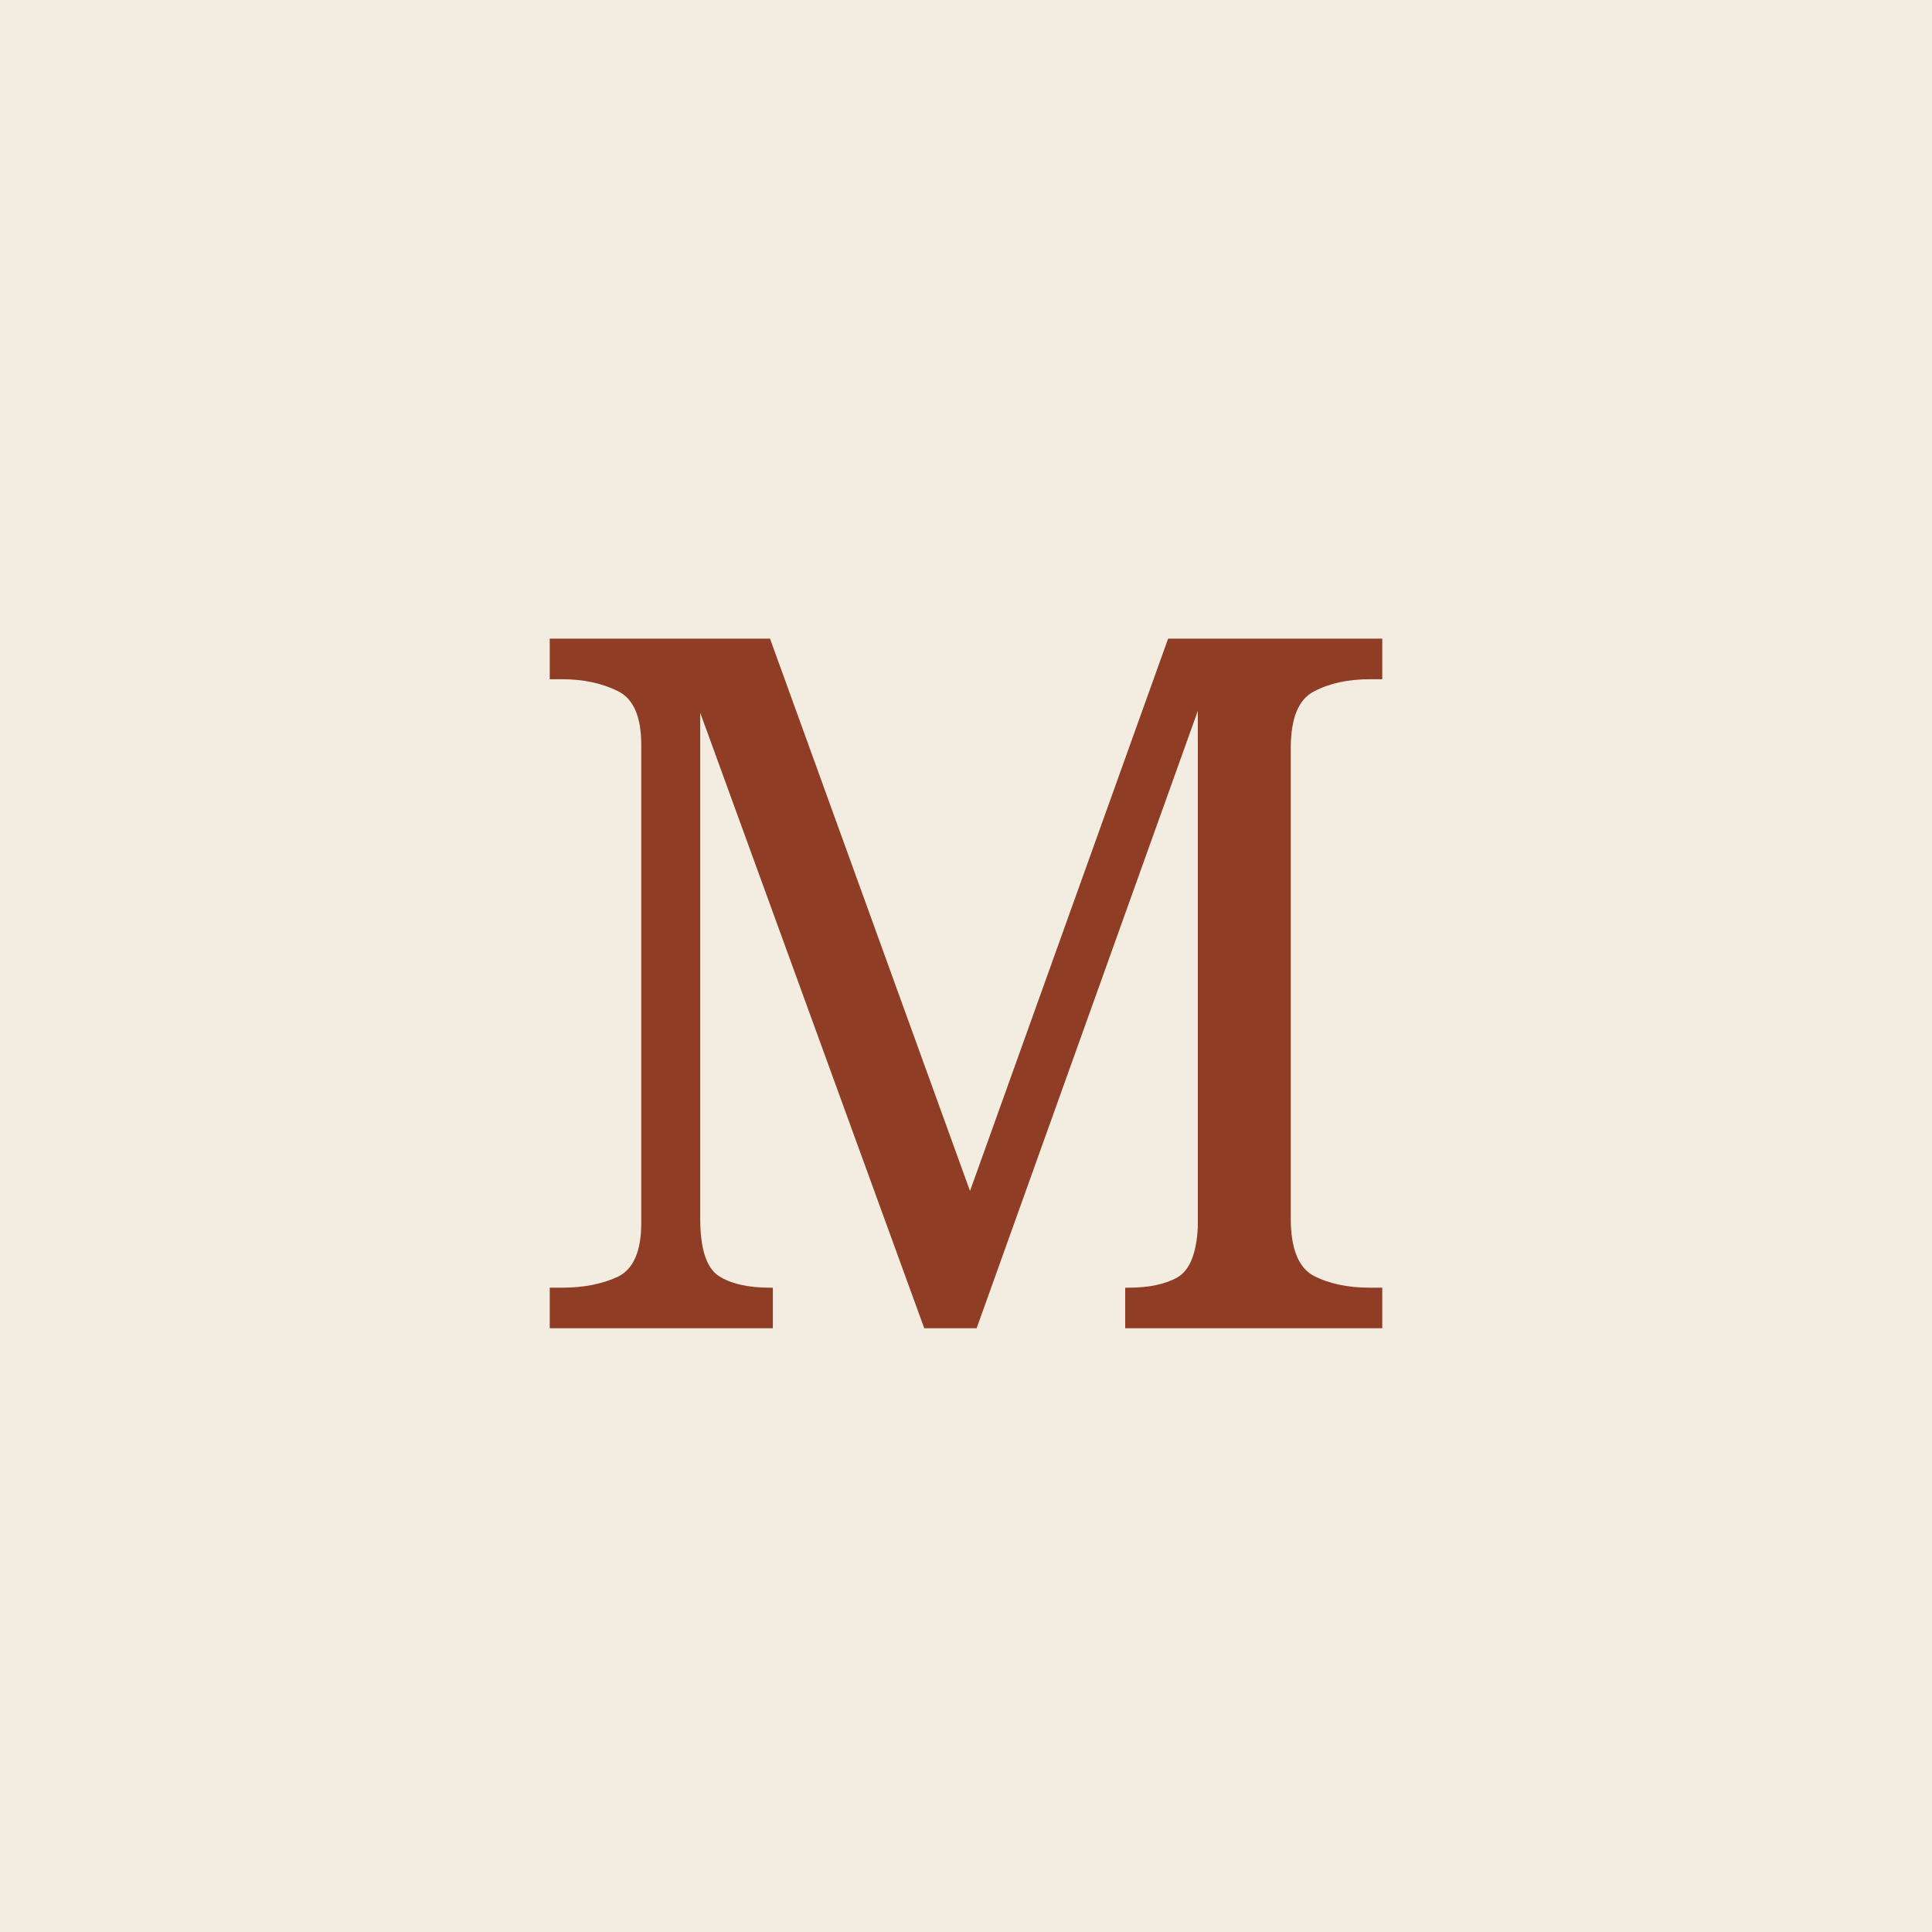
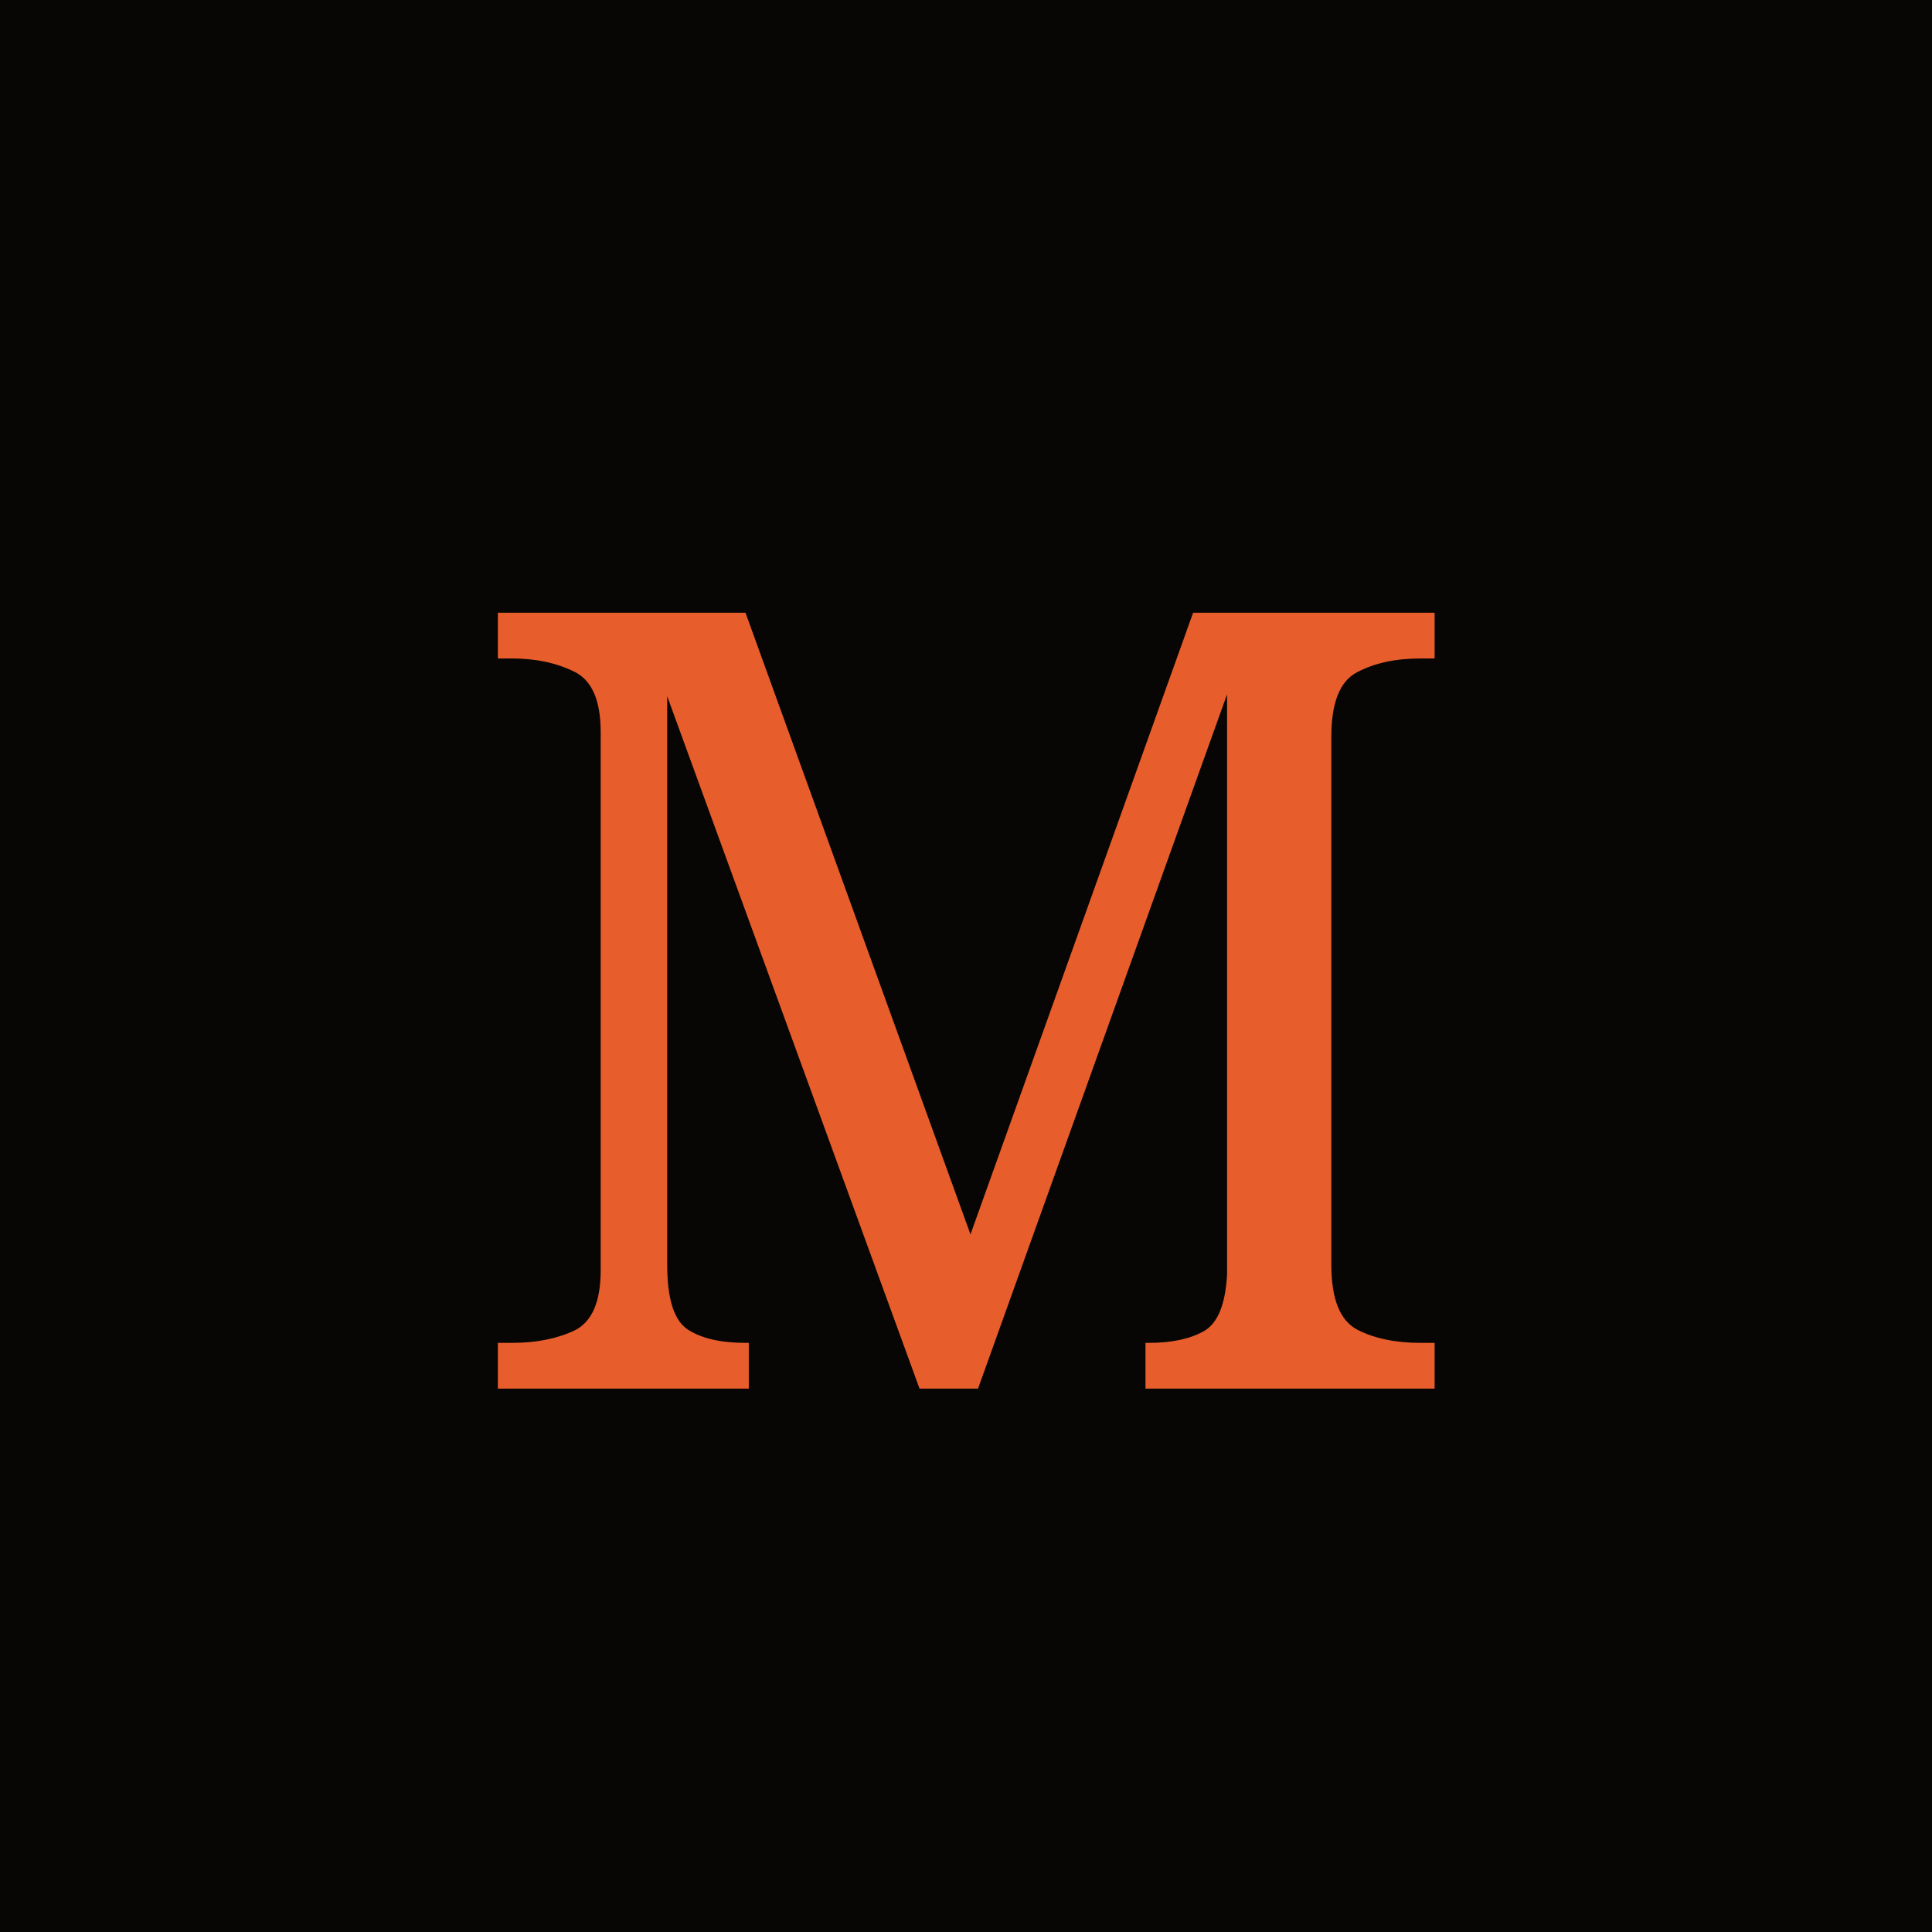
<svg xmlns="http://www.w3.org/2000/svg" viewBox="0 0 64 64">
-   <rect width="64" height="64" fill="#f3ece1" />
-   <text x="32" y="44" text-anchor="middle" font-size="32" font-family="Georgia, serif" fill="#8f3d24">M</text>
+   <rect width="64" height="64" fill="#070605" />
+   <text x="32" y="46" text-anchor="middle" font-size="36" font-family="Georgia, serif" fill="#e85d2c">M</text>
</svg>
